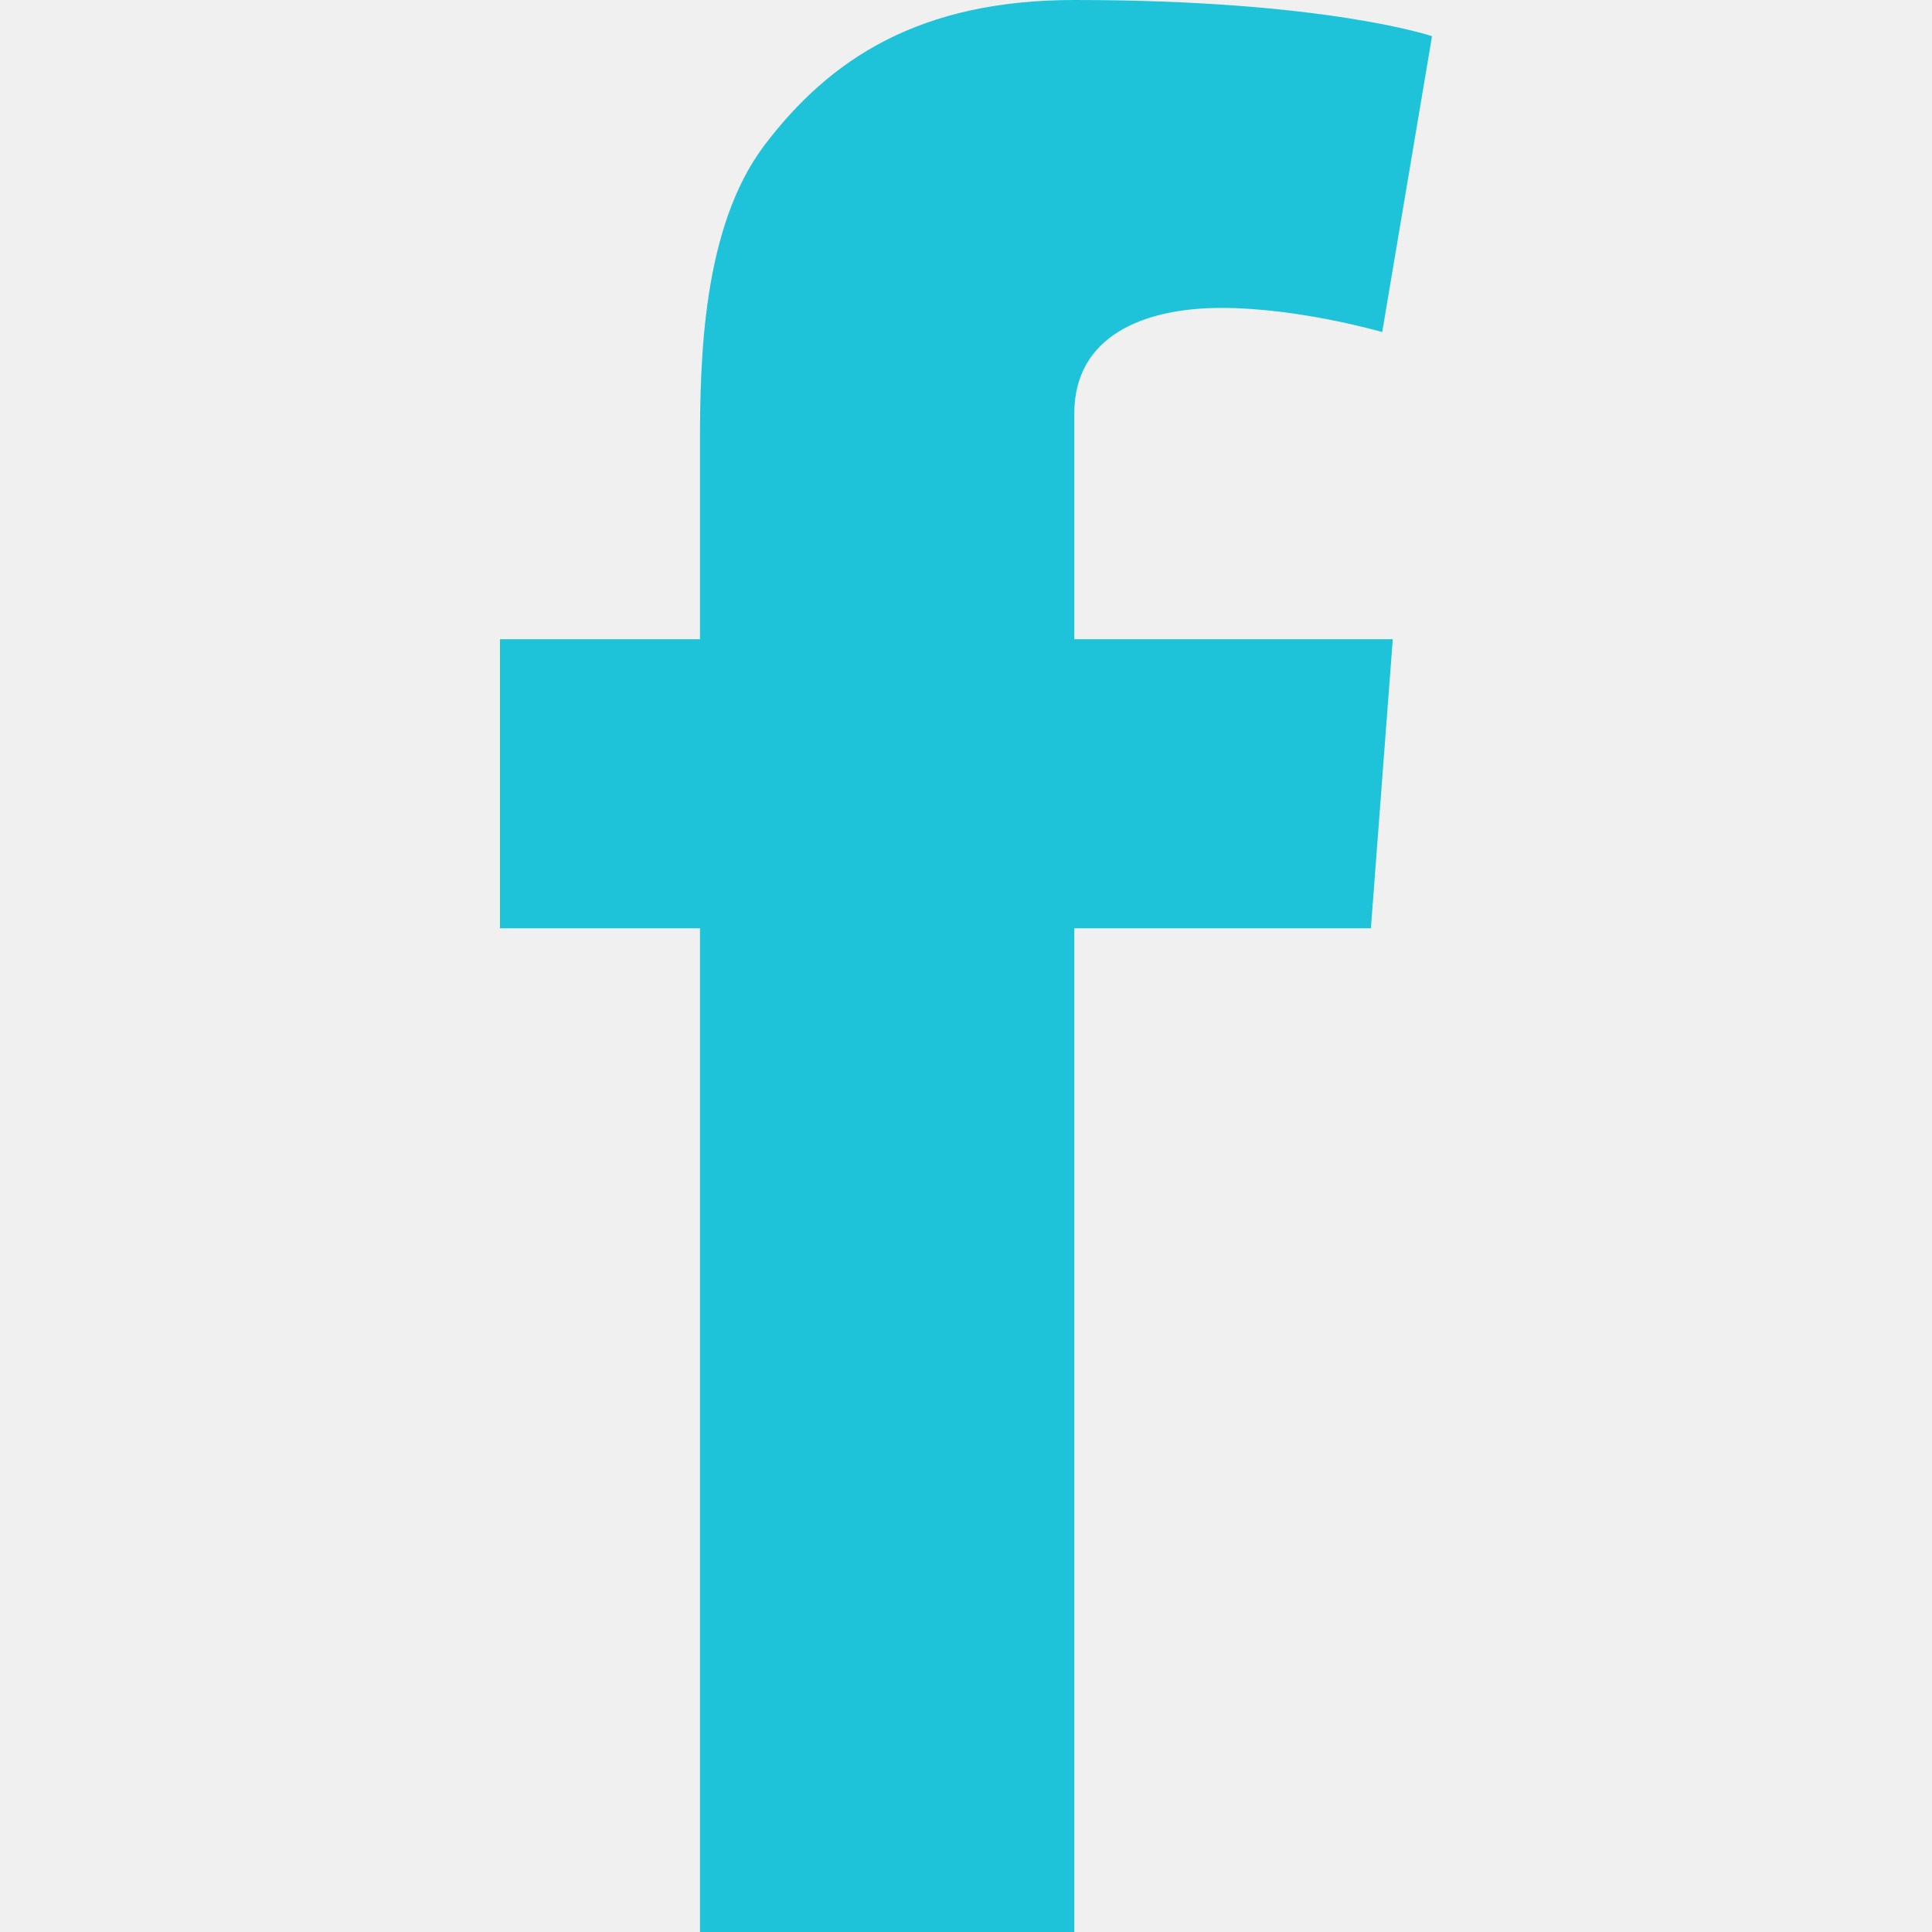
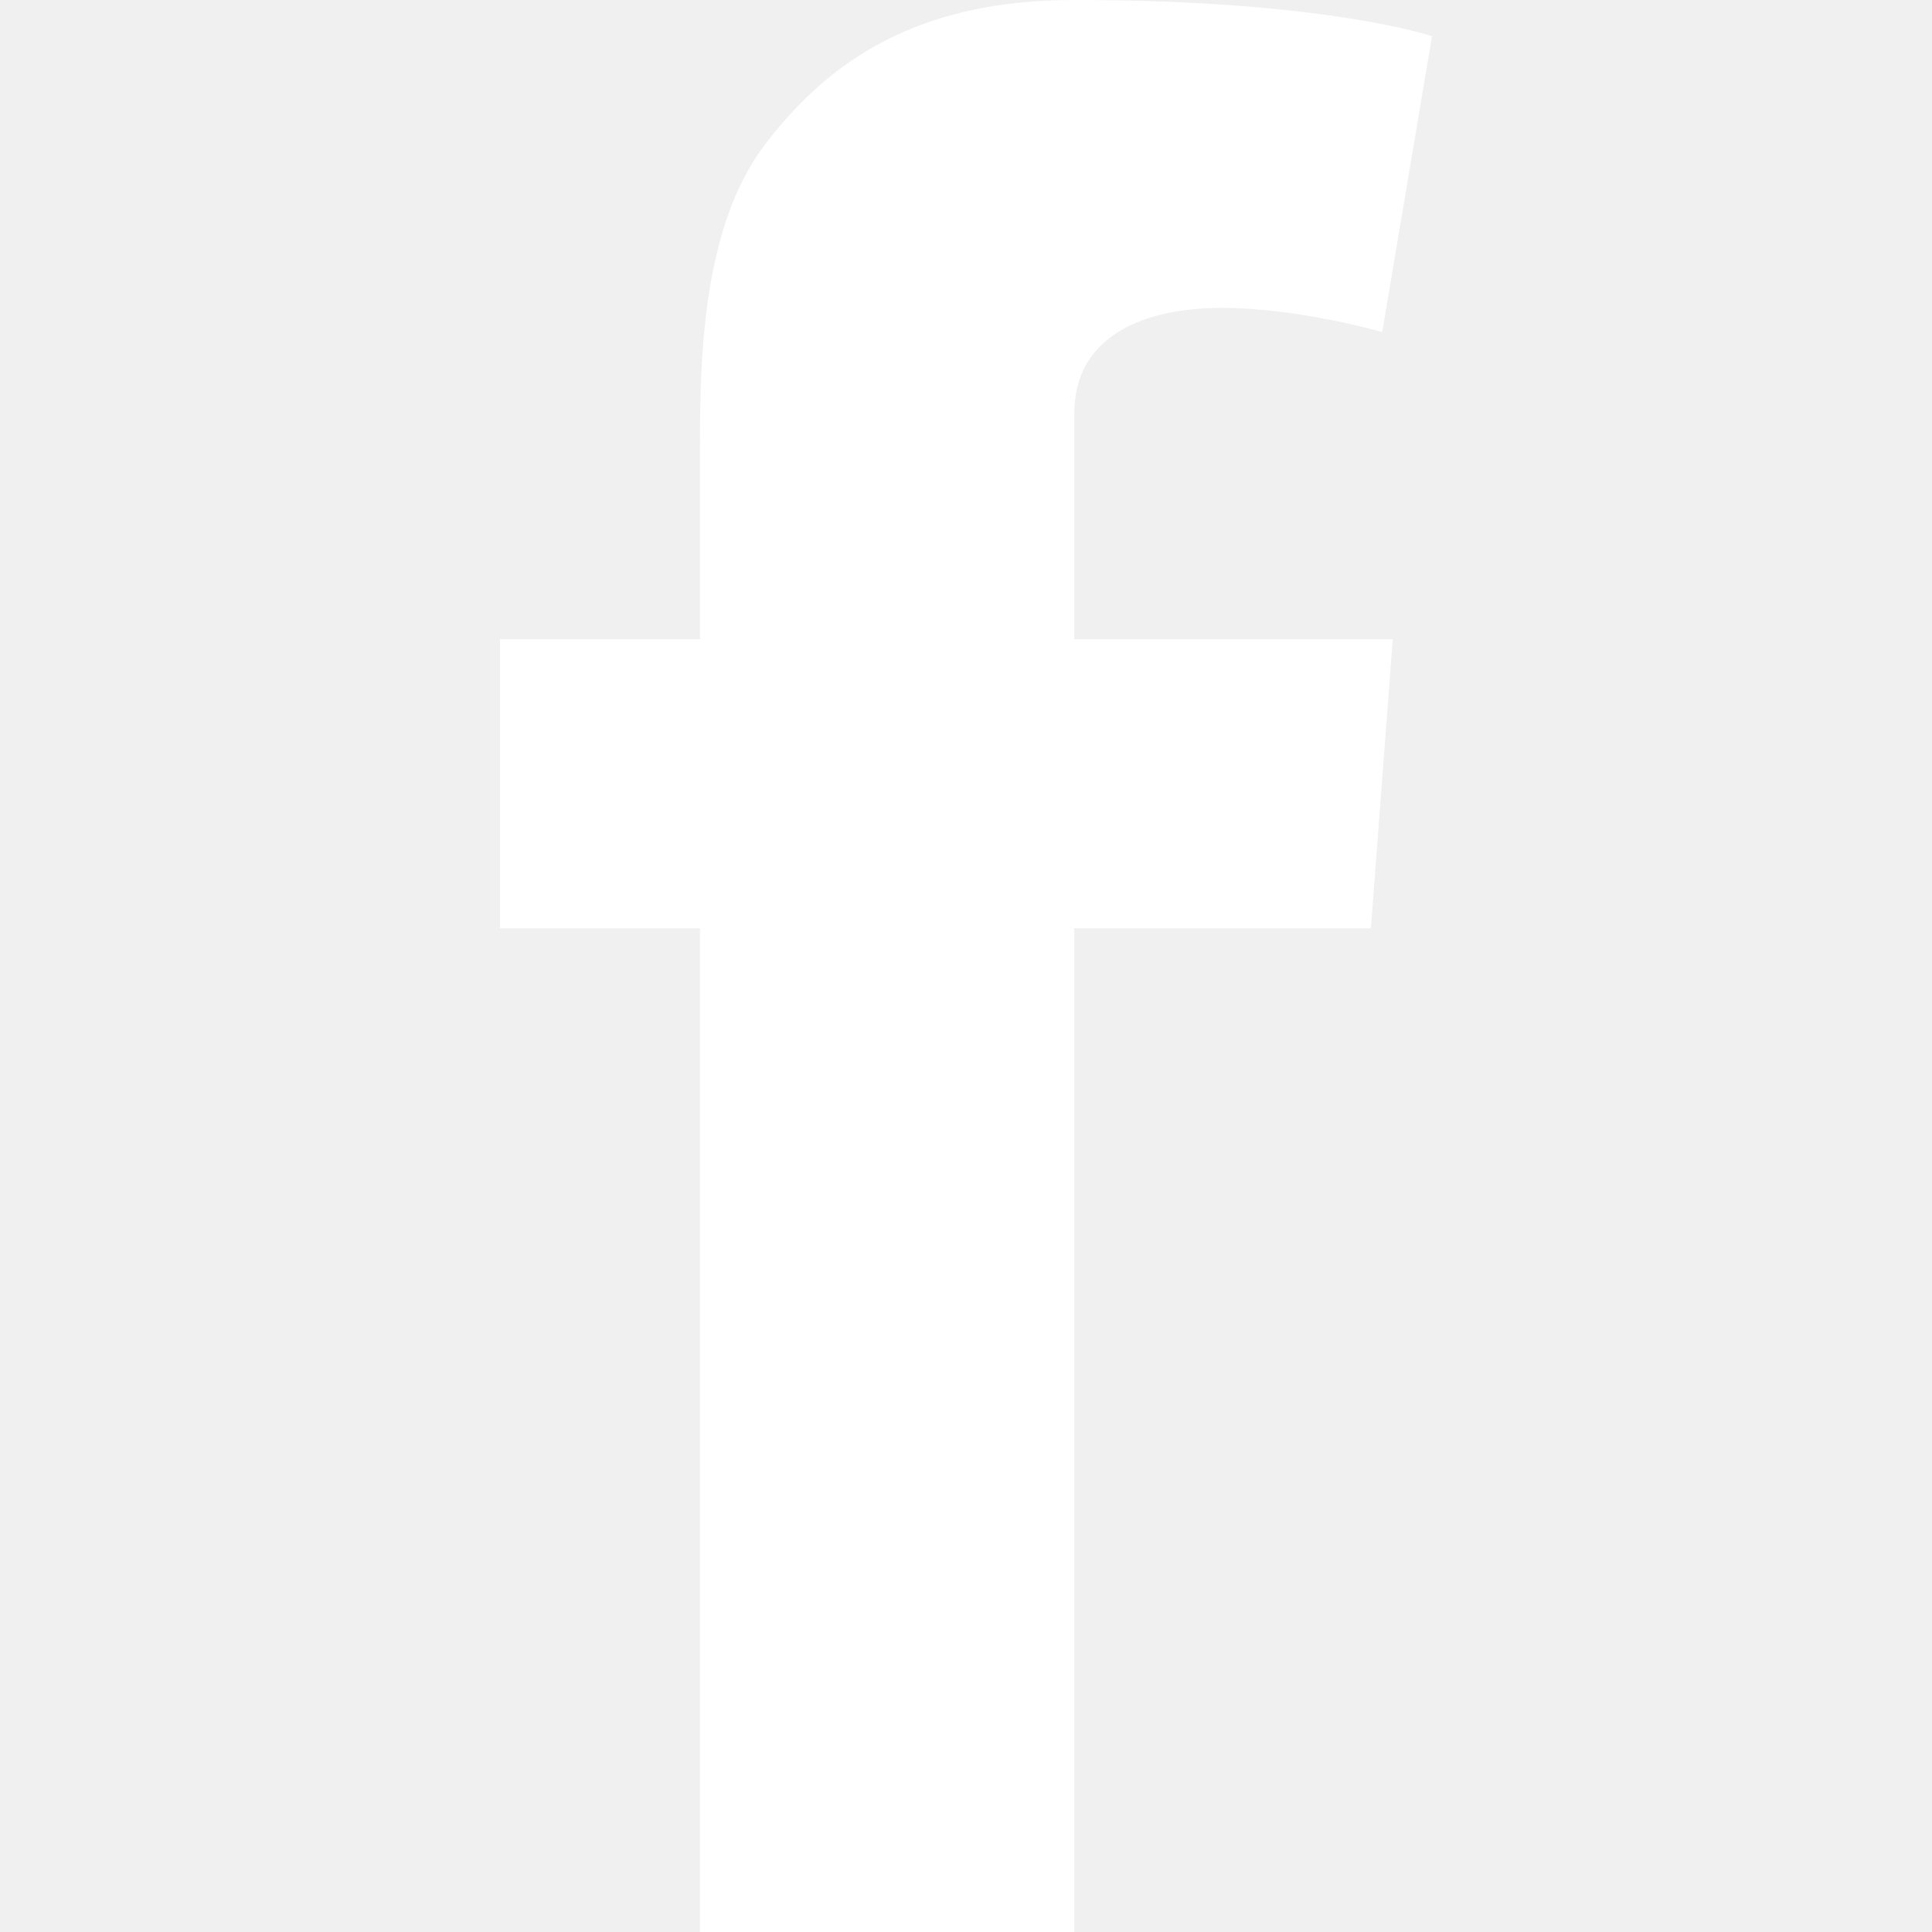
- <svg xmlns="http://www.w3.org/2000/svg" fill="#1fc3d9" height="800px" width="800px" version="1.1" id="Layer_1" viewBox="-337 273 123.5 256" xml:space="preserve">
+ <svg xmlns="http://www.w3.org/2000/svg" fill="#fff" height="800px" width="800px" version="1.1" id="Layer_1" viewBox="-337 273 123.5 256" xml:space="preserve">
  <path d="M-260.9,327.8c0-10.3,9.2-14,19.5-14c10.3,0,21.3,3.2,21.3,3.2l6.6-39.2c0,0-14-4.8-47.4-4.8c-20.5,0-32.4,7.8-41.1,19.3  c-8.2,10.9-8.5,28.4-8.5,39.7v25.7H-337V396h26.5v133h49.6V396h39.3l2.9-38.3h-42.2V327.8z" />
</svg>
